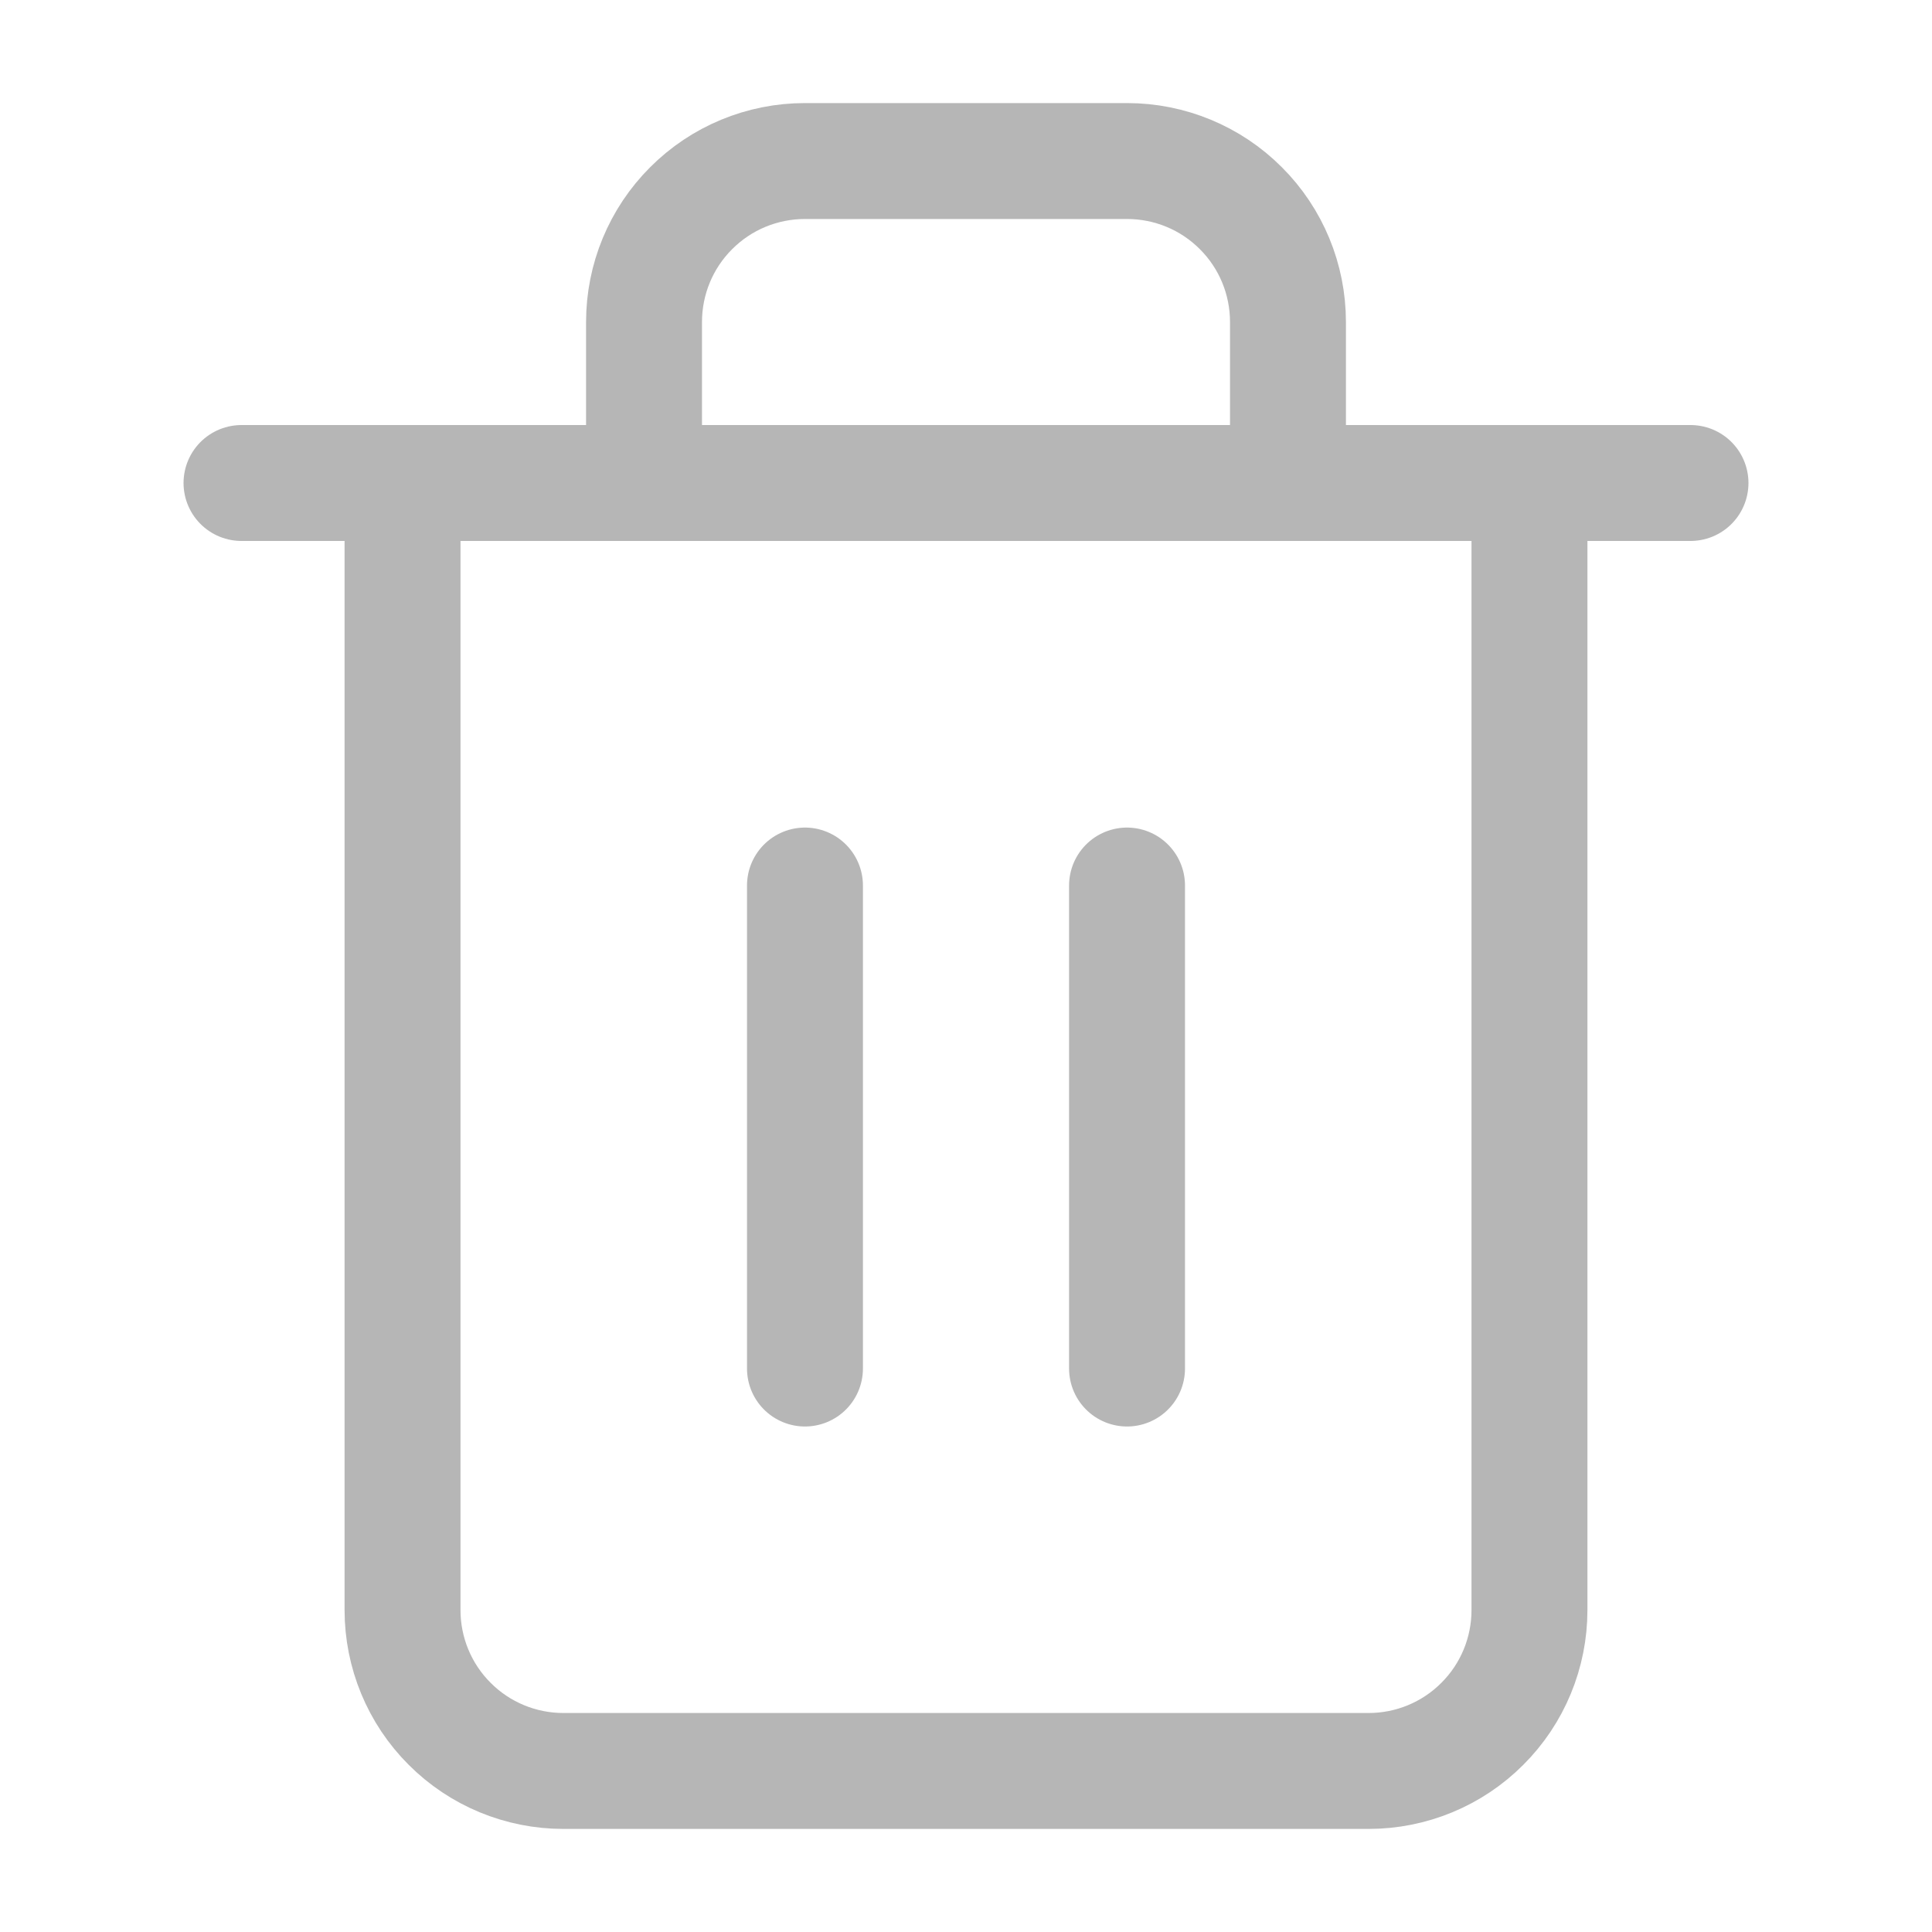
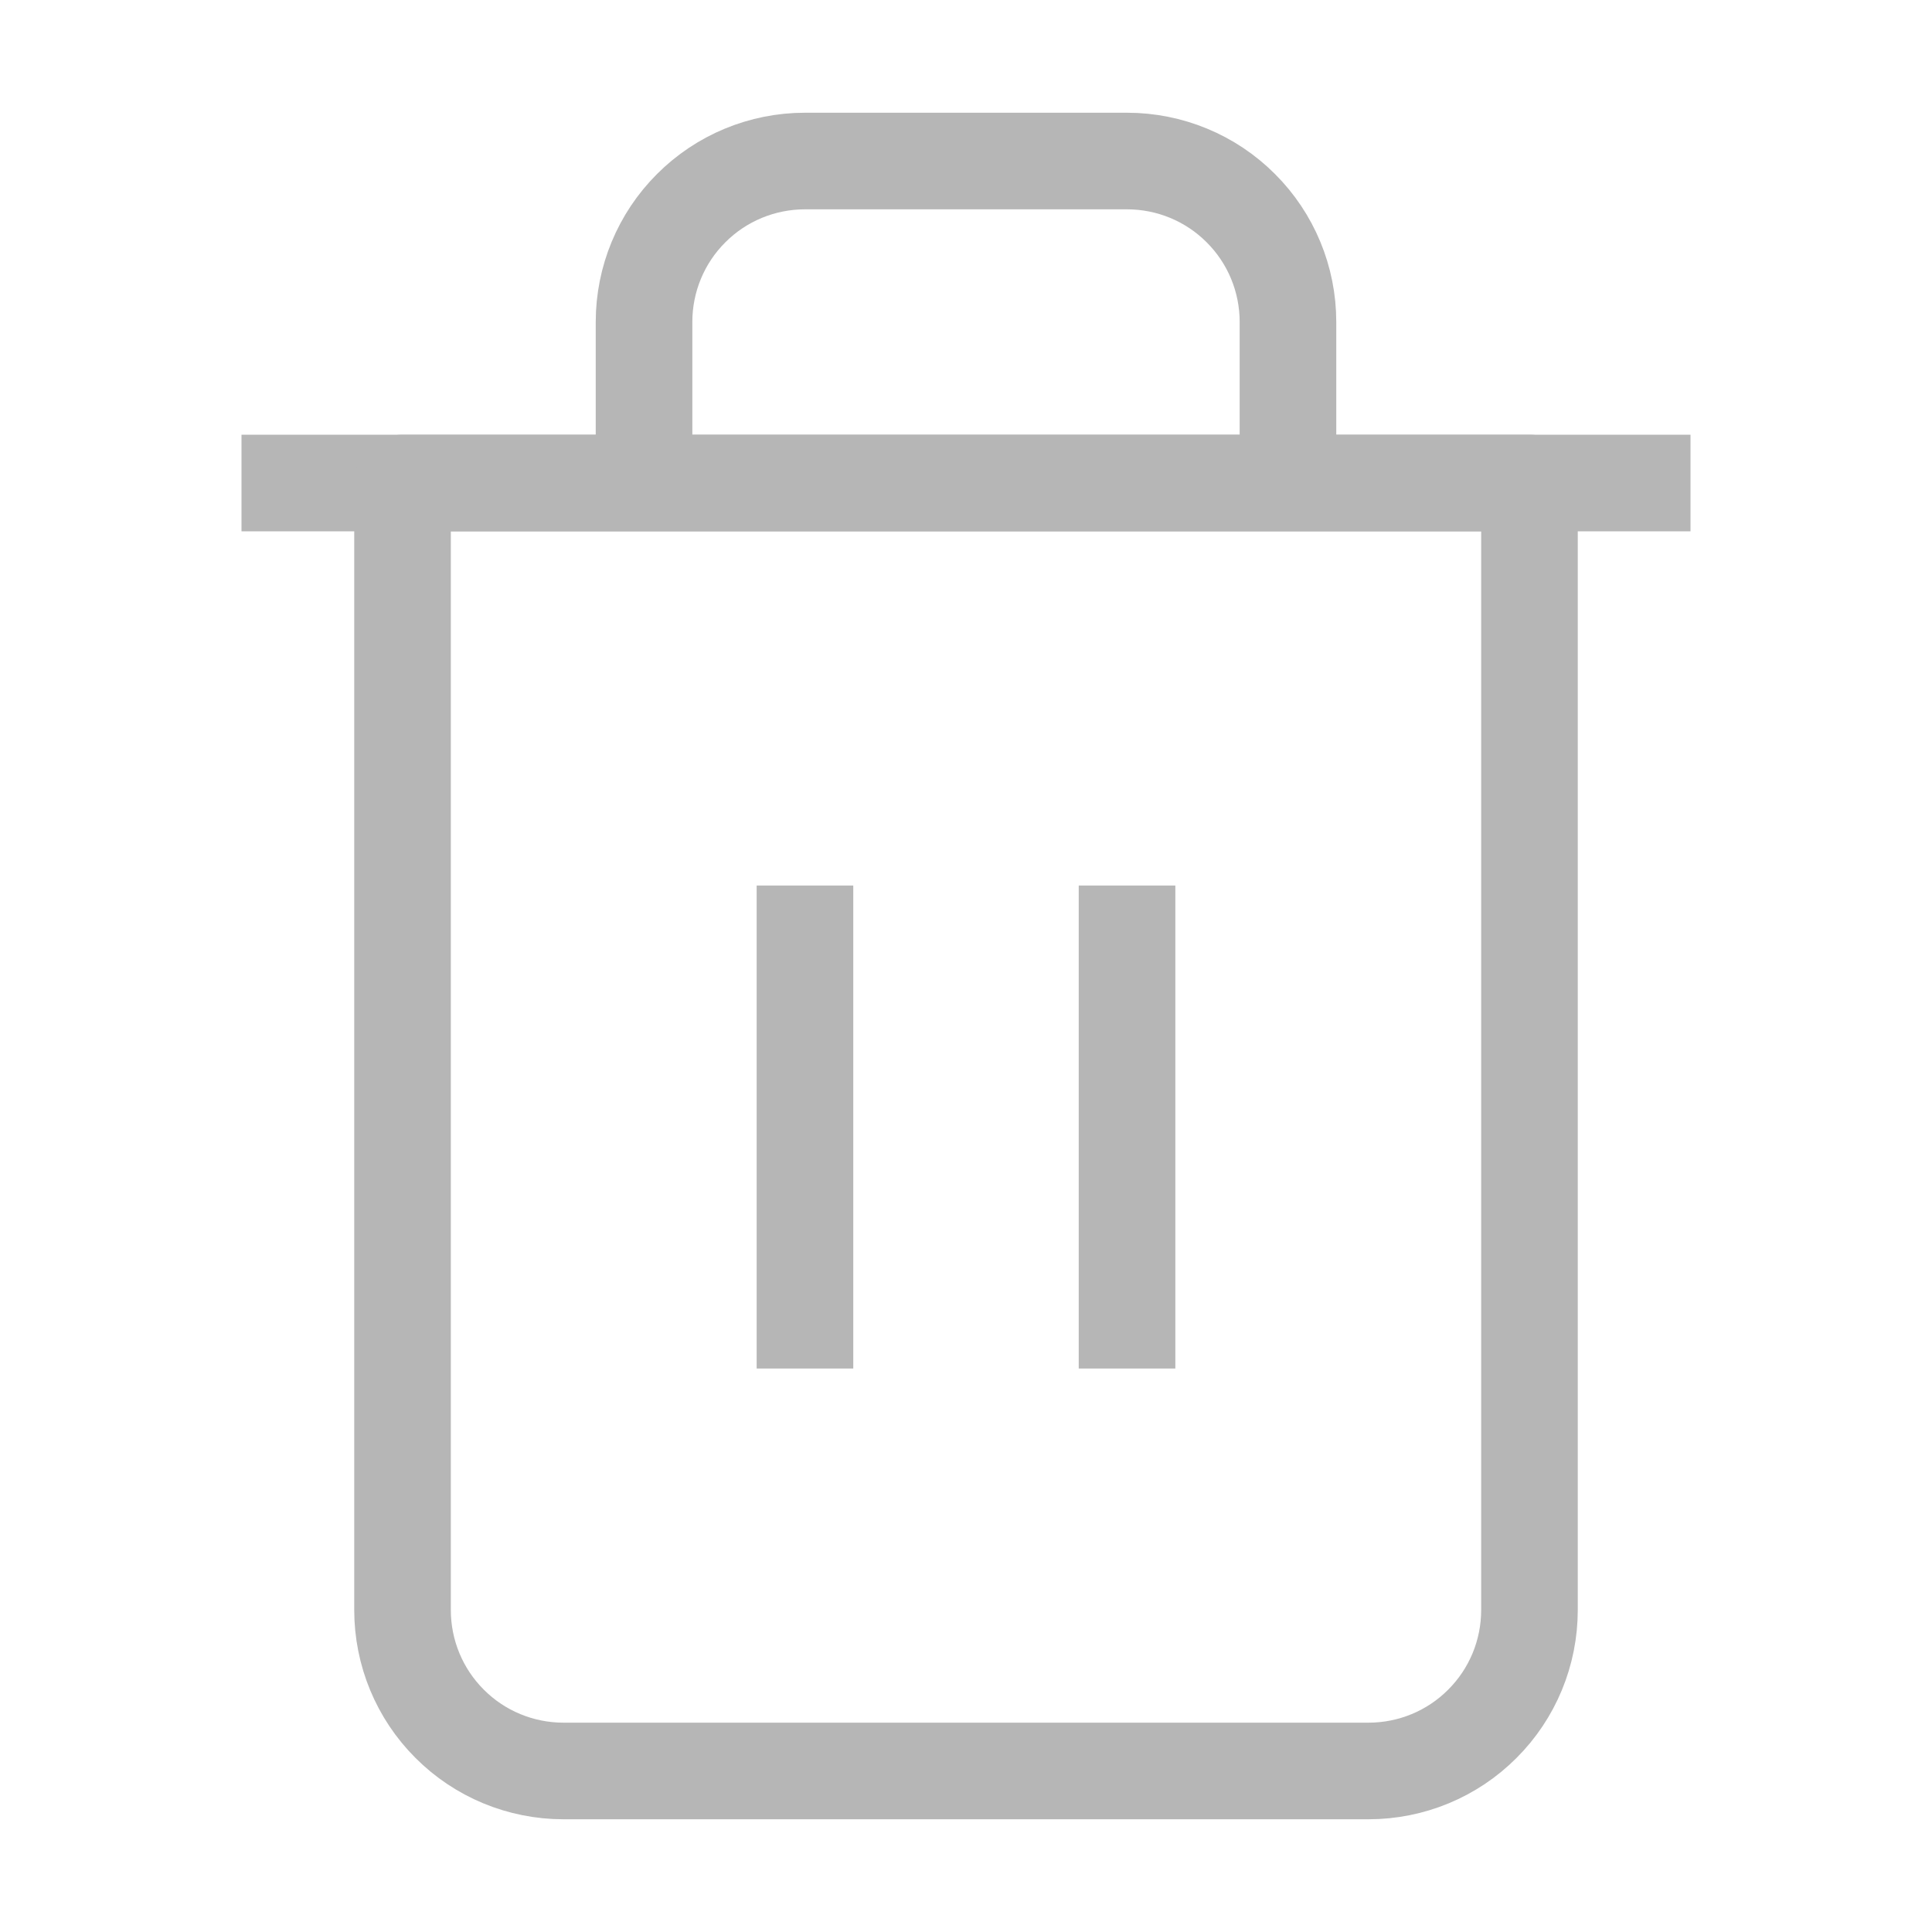
<svg xmlns="http://www.w3.org/2000/svg" width="20" height="20" viewBox="0 0 20 20" fill="none">
-   <path d="M2.5 5H4.167H17.5" stroke="#B6B6B6" stroke-width="1.2" stroke-linecap="round" stroke-linejoin="round" />
-   <path d="M6.667 5V3.333C6.667 2.891 6.842 2.467 7.155 2.155C7.467 1.842 7.891 1.667 8.333 1.667H11.667C12.109 1.667 12.533 1.842 12.845 2.155C13.158 2.467 13.333 2.891 13.333 3.333V5M15.833 5V16.667C15.833 17.109 15.658 17.533 15.345 17.845C15.033 18.158 14.609 18.333 14.167 18.333H5.833C5.391 18.333 4.967 18.158 4.655 17.845C4.342 17.533 4.167 17.109 4.167 16.667V5H15.833Z" stroke="#B6B6B6" stroke-width="1.2" stroke-linecap="round" stroke-linejoin="round" />
-   <path d="M8.333 9.167V14.167" stroke="#B6B6B6" stroke-width="1.2" stroke-linecap="round" stroke-linejoin="round" />
-   <path d="M11.667 9.167V14.167" stroke="#B6B6B6" stroke-width="1.2" stroke-linecap="round" stroke-linejoin="round" />
+   <path d="M2.5 5H4.167H17.5" stroke="#B6B6B6" strokeWidth="1.2" strokeLinecap="round" stroke-linejoin="round" />
+   <path d="M6.667 5V3.333C6.667 2.891 6.842 2.467 7.155 2.155C7.467 1.842 7.891 1.667 8.333 1.667H11.667C12.109 1.667 12.533 1.842 12.845 2.155C13.158 2.467 13.333 2.891 13.333 3.333V5M15.833 5V16.667C15.833 17.109 15.658 17.533 15.345 17.845C15.033 18.158 14.609 18.333 14.167 18.333H5.833C5.391 18.333 4.967 18.158 4.655 17.845C4.342 17.533 4.167 17.109 4.167 16.667V5H15.833Z" stroke="#B6B6B6" strokeWidth="1.2" strokeLinecap="round" stroke-linejoin="round" />
+   <path d="M8.333 9.167V14.167" stroke="#B6B6B6" strokeWidth="1.2" strokeLinecap="round" stroke-linejoin="round" />
+   <path d="M11.667 9.167V14.167" stroke="#B6B6B6" strokeWidth="1.2" strokeLinecap="round" stroke-linejoin="round" />
</svg>
